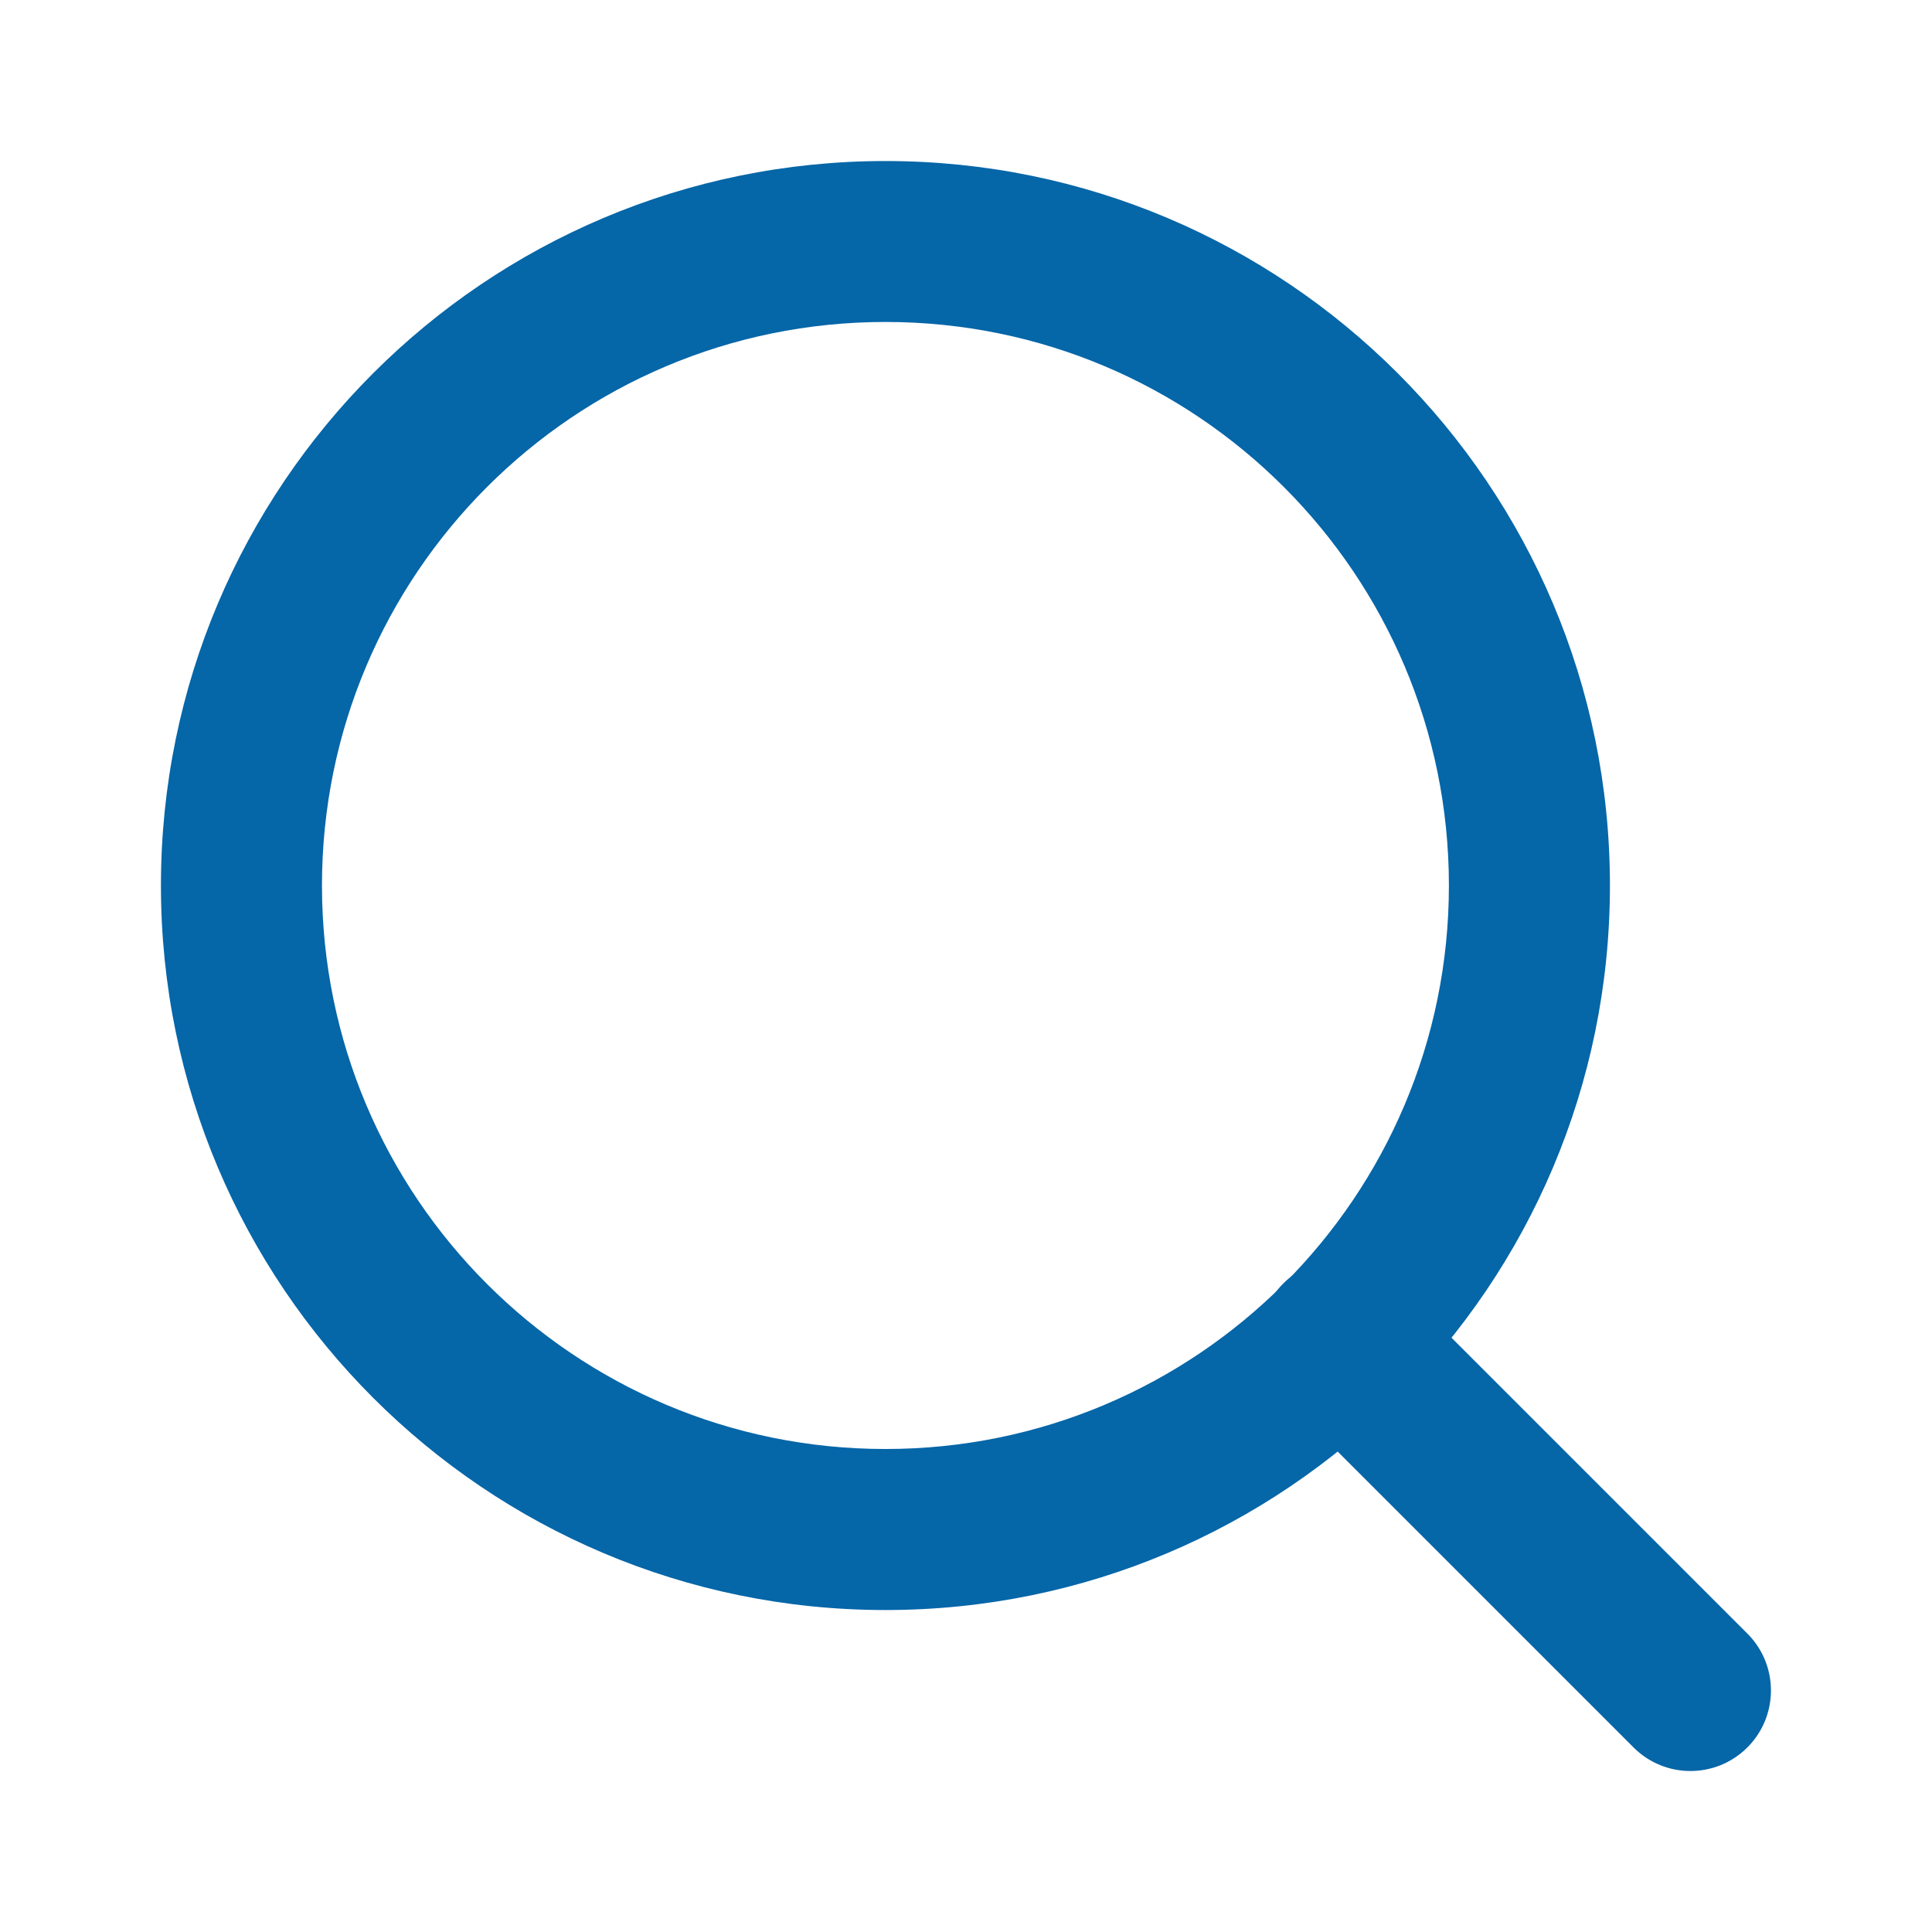
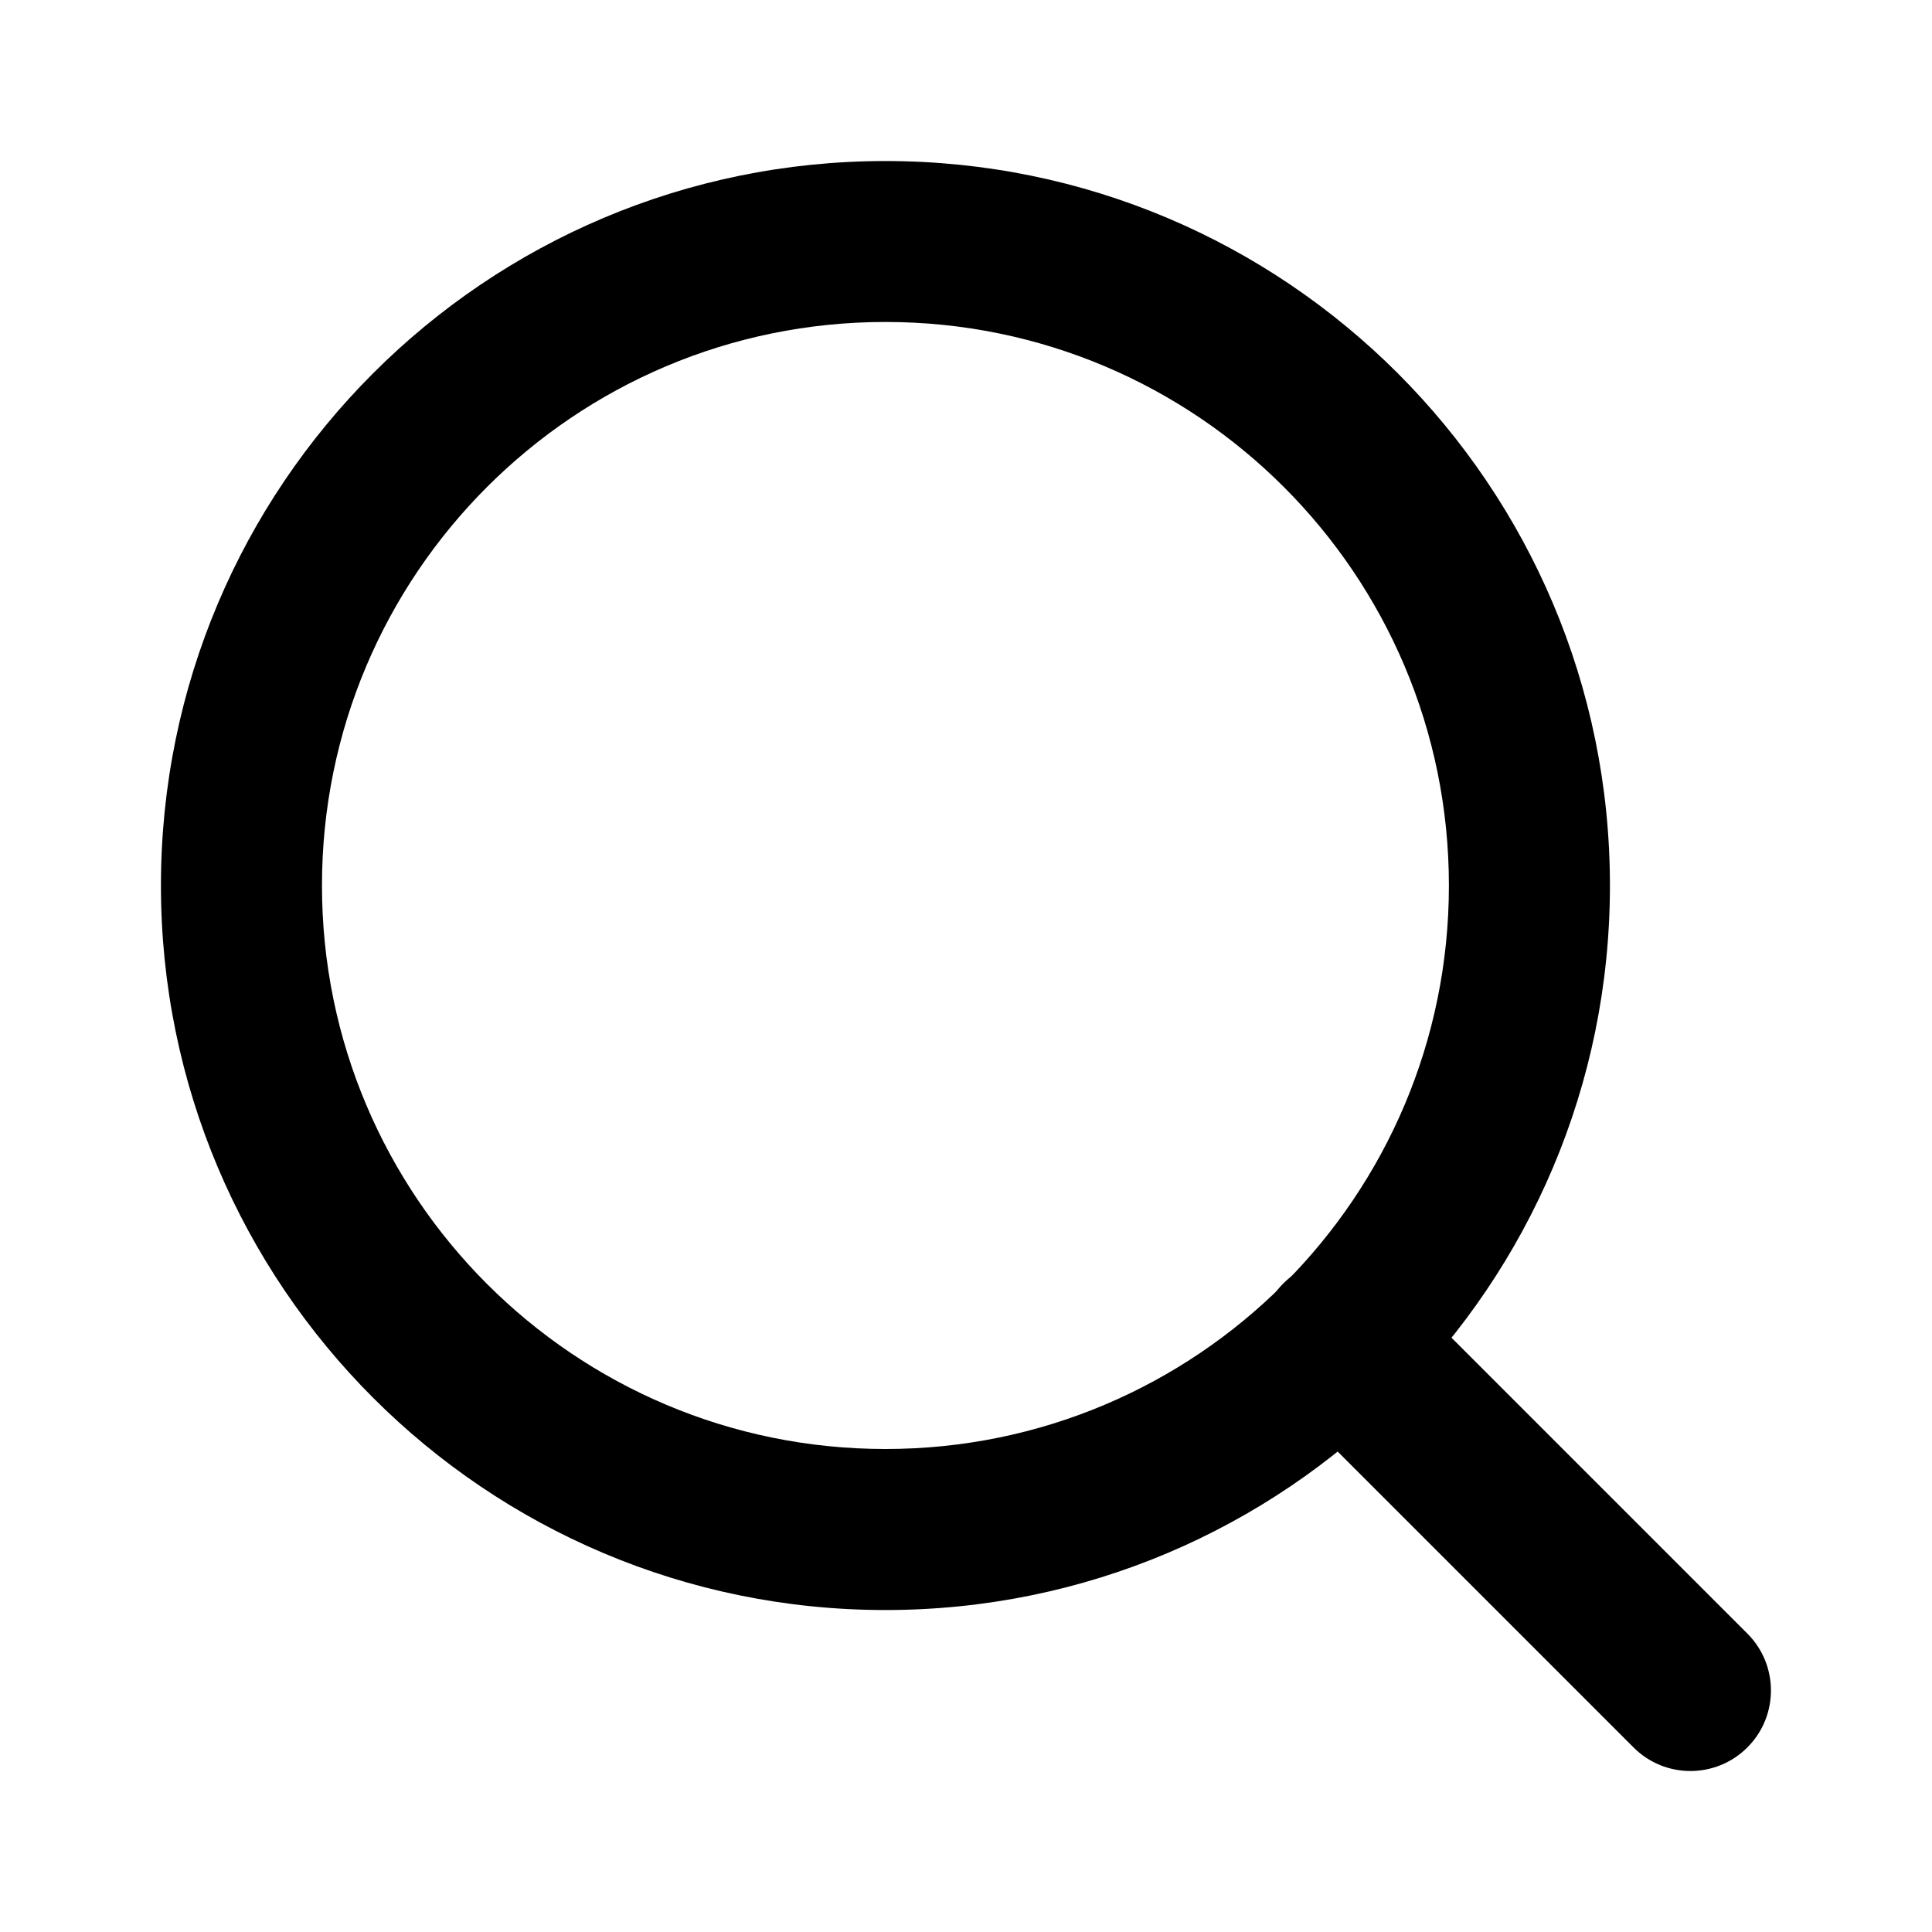
<svg xmlns="http://www.w3.org/2000/svg" width="20" height="20" viewBox="0 0 20 20" fill="none">
-   <path fill-rule="evenodd" clip-rule="evenodd" d="M9.166 3.333C5.944 3.333 3.333 5.945 3.333 9.167C3.333 12.388 5.944 15 9.166 15C12.388 15 14.999 12.388 14.999 9.167C14.999 5.945 12.388 3.333 9.166 3.333ZM1.666 9.167C1.666 5.025 5.024 1.667 9.166 1.667C13.308 1.667 16.666 5.025 16.666 9.167C16.666 13.309 13.308 16.667 9.166 16.667C5.024 16.667 1.666 13.309 1.666 9.167Z" fill="#0566A8" />
-   <path fill-rule="evenodd" clip-rule="evenodd" d="M13.285 13.286C13.611 12.96 14.138 12.96 14.464 13.286L18.089 16.911C18.414 17.236 18.414 17.764 18.089 18.089C17.763 18.415 17.235 18.415 16.91 18.089L13.285 14.464C12.96 14.139 12.96 13.611 13.285 13.286Z" fill="#0566A8" />
+   <path fill-rule="evenodd" clip-rule="evenodd" d="M9.166 3.333C5.944 3.333 3.333 5.945 3.333 9.167C3.333 12.388 5.944 15 9.166 15C12.388 15 14.999 12.388 14.999 9.167C14.999 5.945 12.388 3.333 9.166 3.333ZM1.666 9.167C1.666 5.025 5.024 1.667 9.166 1.667C13.308 1.667 16.666 5.025 16.666 9.167C16.666 13.309 13.308 16.667 9.166 16.667C5.024 16.667 1.666 13.309 1.666 9.167Z" fill="#000000" />
+   <path fill-rule="evenodd" clip-rule="evenodd" d="M13.285 13.286C13.611 12.96 14.138 12.96 14.464 13.286L18.089 16.911C18.414 17.236 18.414 17.764 18.089 18.089C17.763 18.415 17.235 18.415 16.91 18.089L13.285 14.464C12.96 14.139 12.96 13.611 13.285 13.286Z" fill="#000000" />
</svg>
